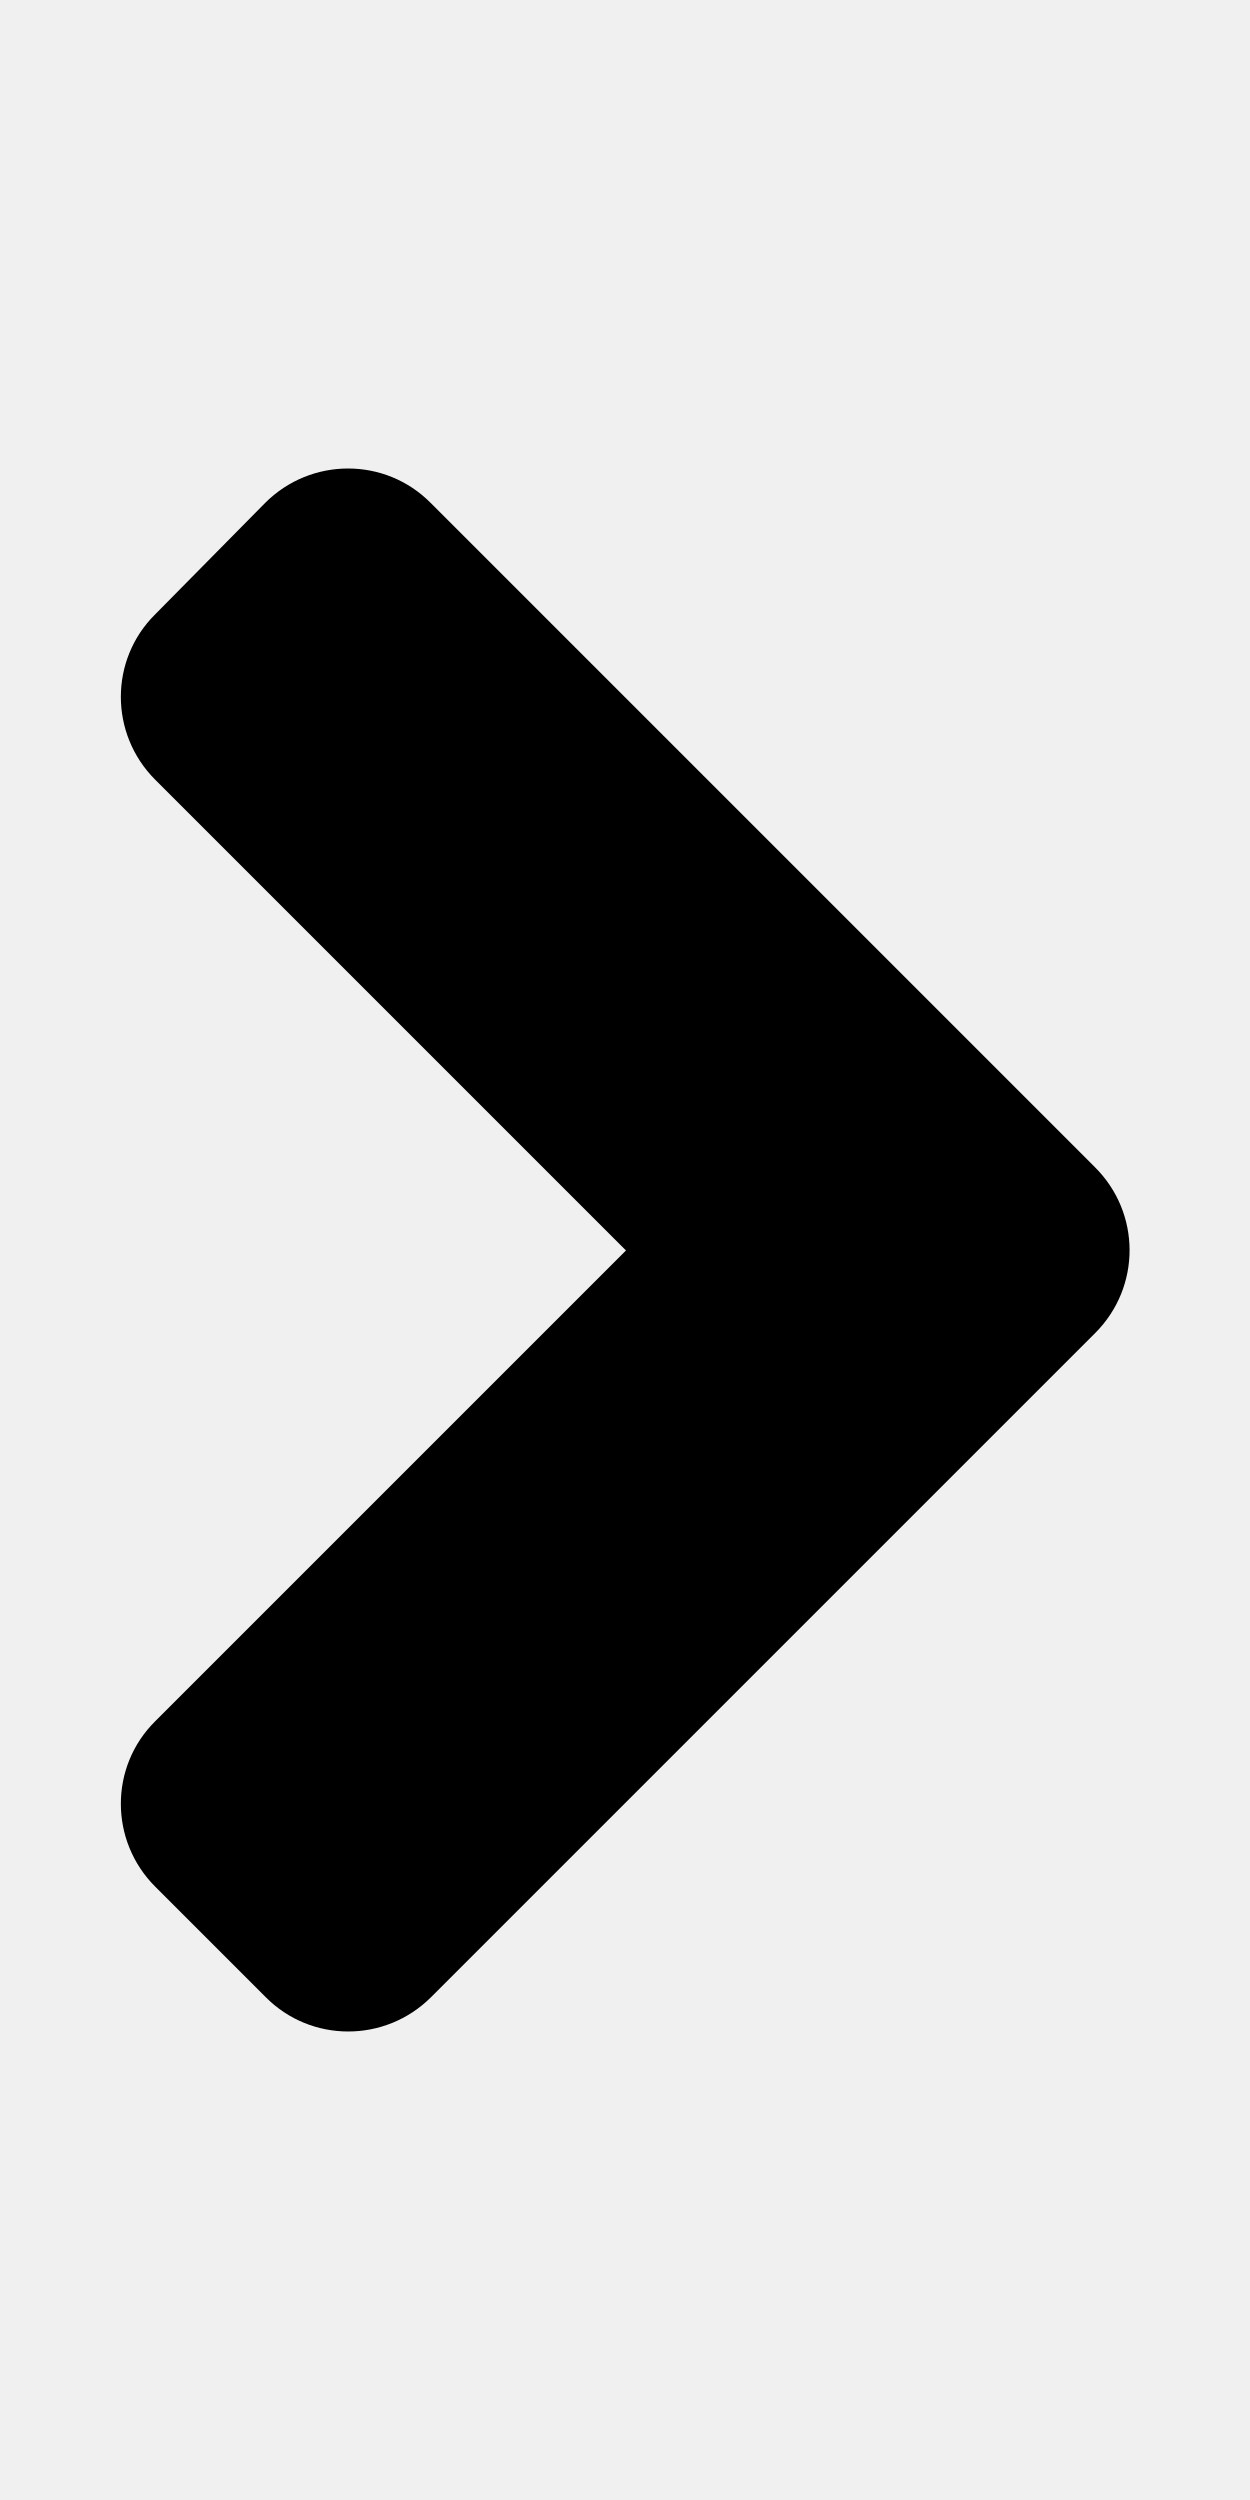
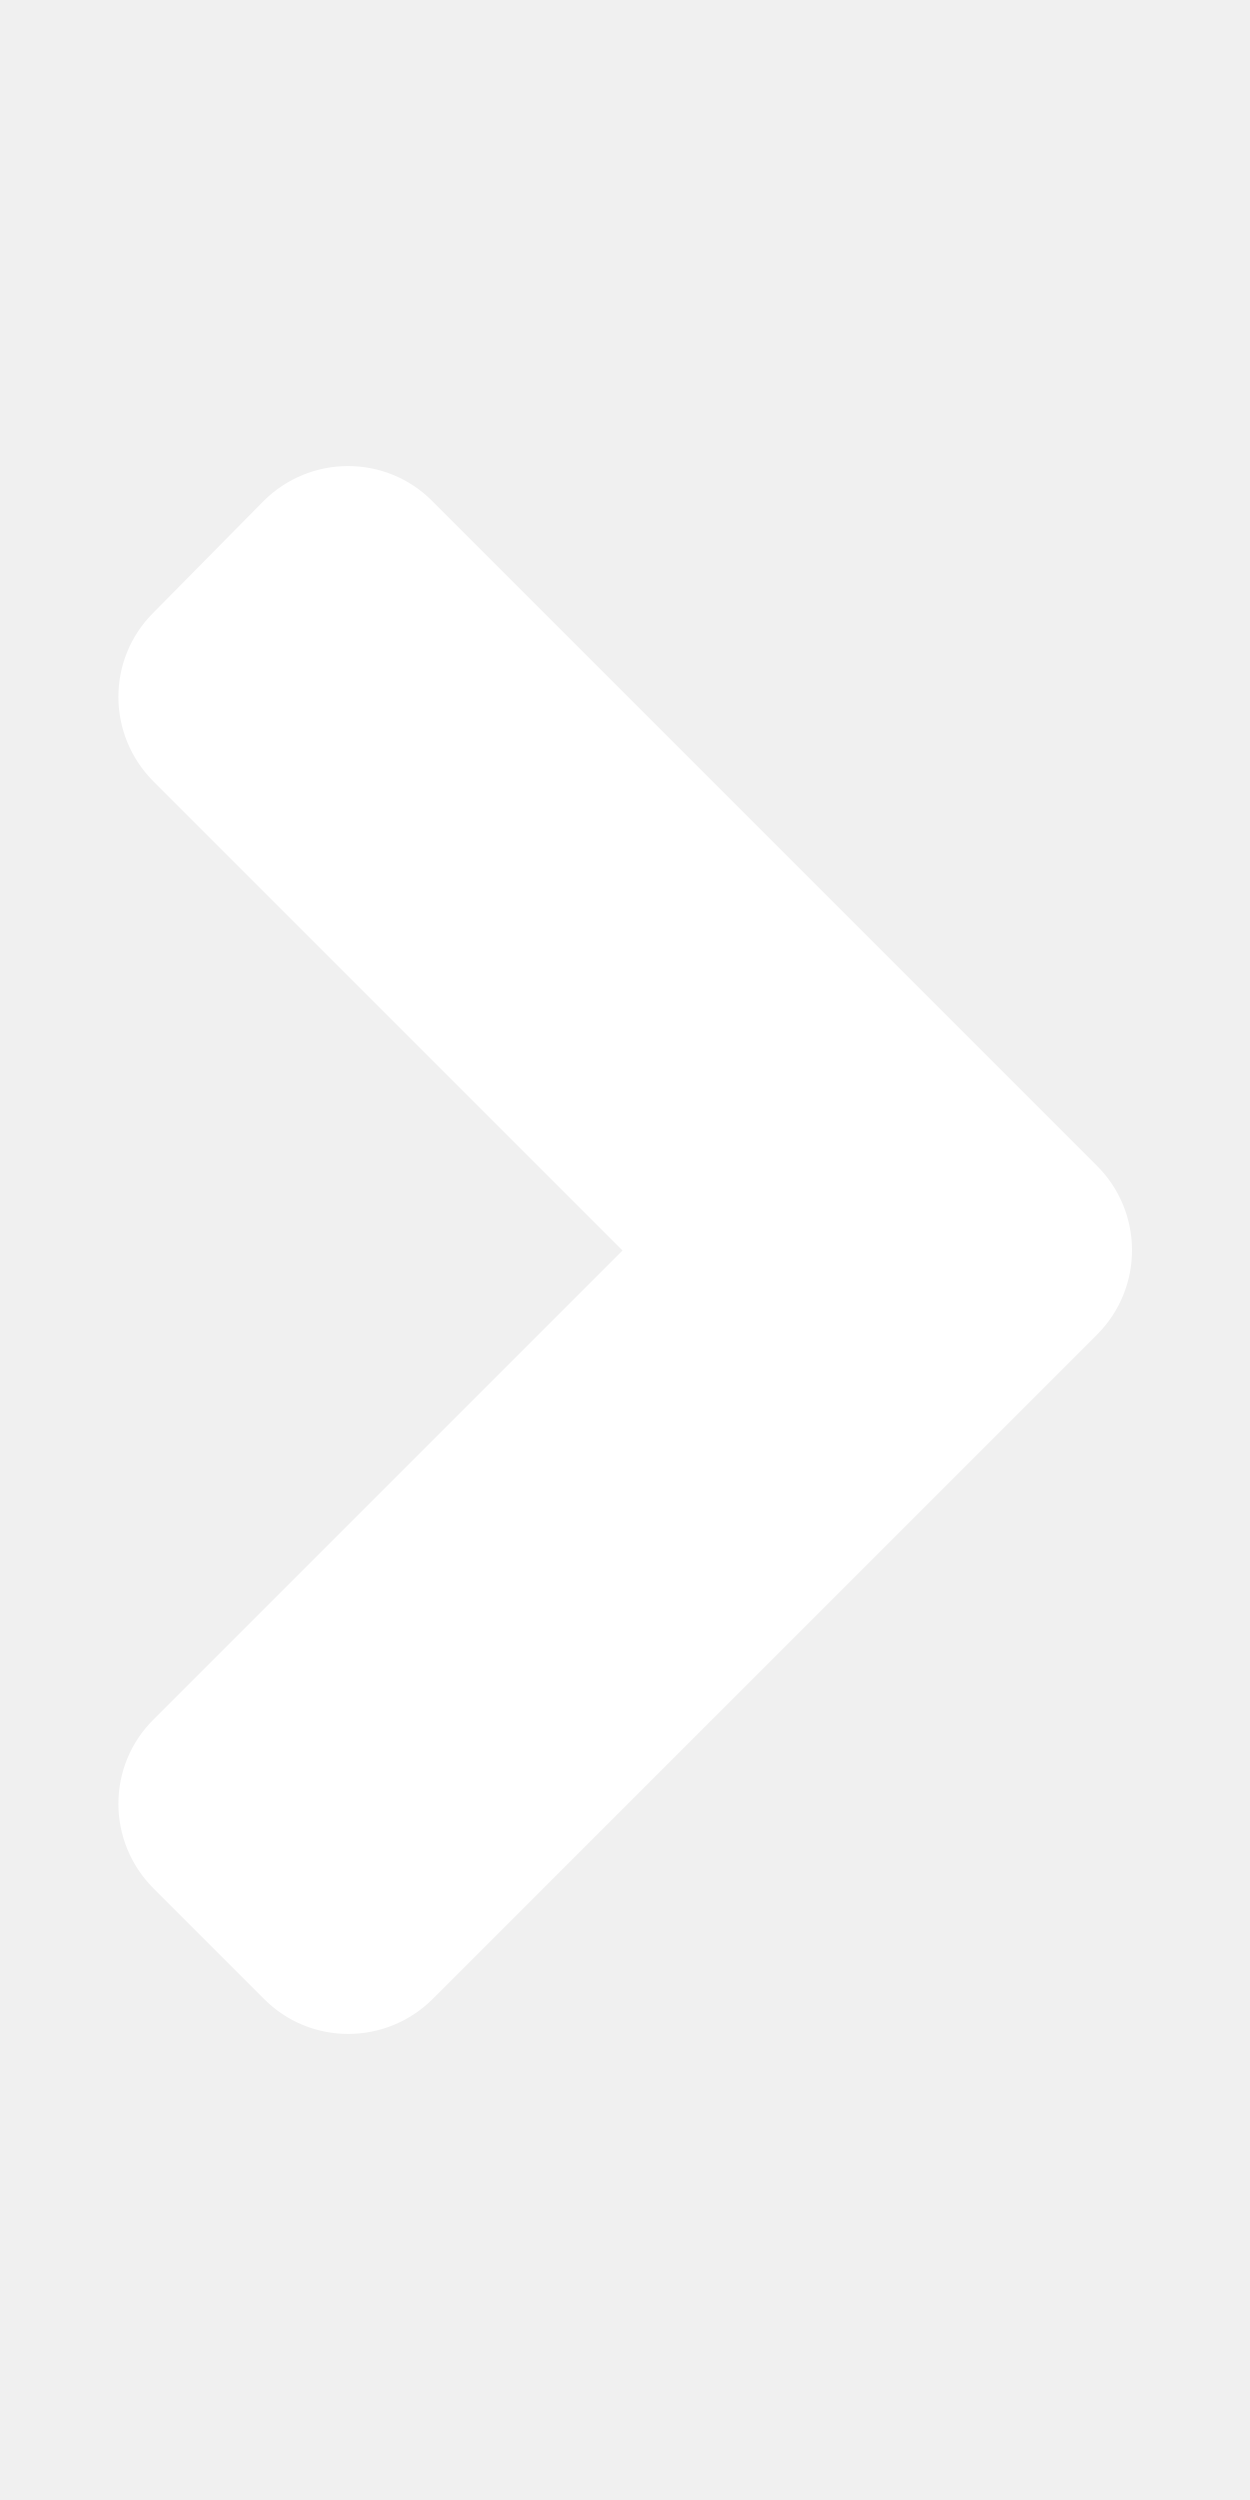
- <svg xmlns="http://www.w3.org/2000/svg" viewBox="0 0 256 512">
-   <path d="M224.3 273l-136 136c-9.4 9.4-24.6 9.4-33.9 0l-22.6-22.6c-9.4-9.4-9.4-24.6 0-33.9l96.4-96.4-96.4-96.4c-9.4-9.4-9.4-24.6 0-33.9L54.3 103c9.4-9.4 24.6-9.4 33.9 0l136 136c9.5 9.4 9.5 24.6.1 34z" />
+ <svg xmlns="http://www.w3.org/2000/svg" width="100%" height="100%" viewBox="0 0 256 512" preserveAspectRatio="xMinYMin meet">
+   <rect id="svgEditorBackground" x="0" y="0" width="256" height="512" style="fill:none;stroke:none" />
+   <path d="M224.3,273l-136,136c-9.4,9.4,-24.6,9.4,-33.9,0l-22.6,-22.6c-9.4,-9.4,-9.4,-24.6,0,-33.9l96.4,-96.4l-96.4,-96.4c-9.4,-9.4,-9.4,-24.6,0,-33.9L54.3,103c9.4,-9.4,24.6,-9.4,33.9,0l136,136c9.5,9.4,9.5,24.6,.1,34Z" style="stroke:white;fill:white" />
</svg>
